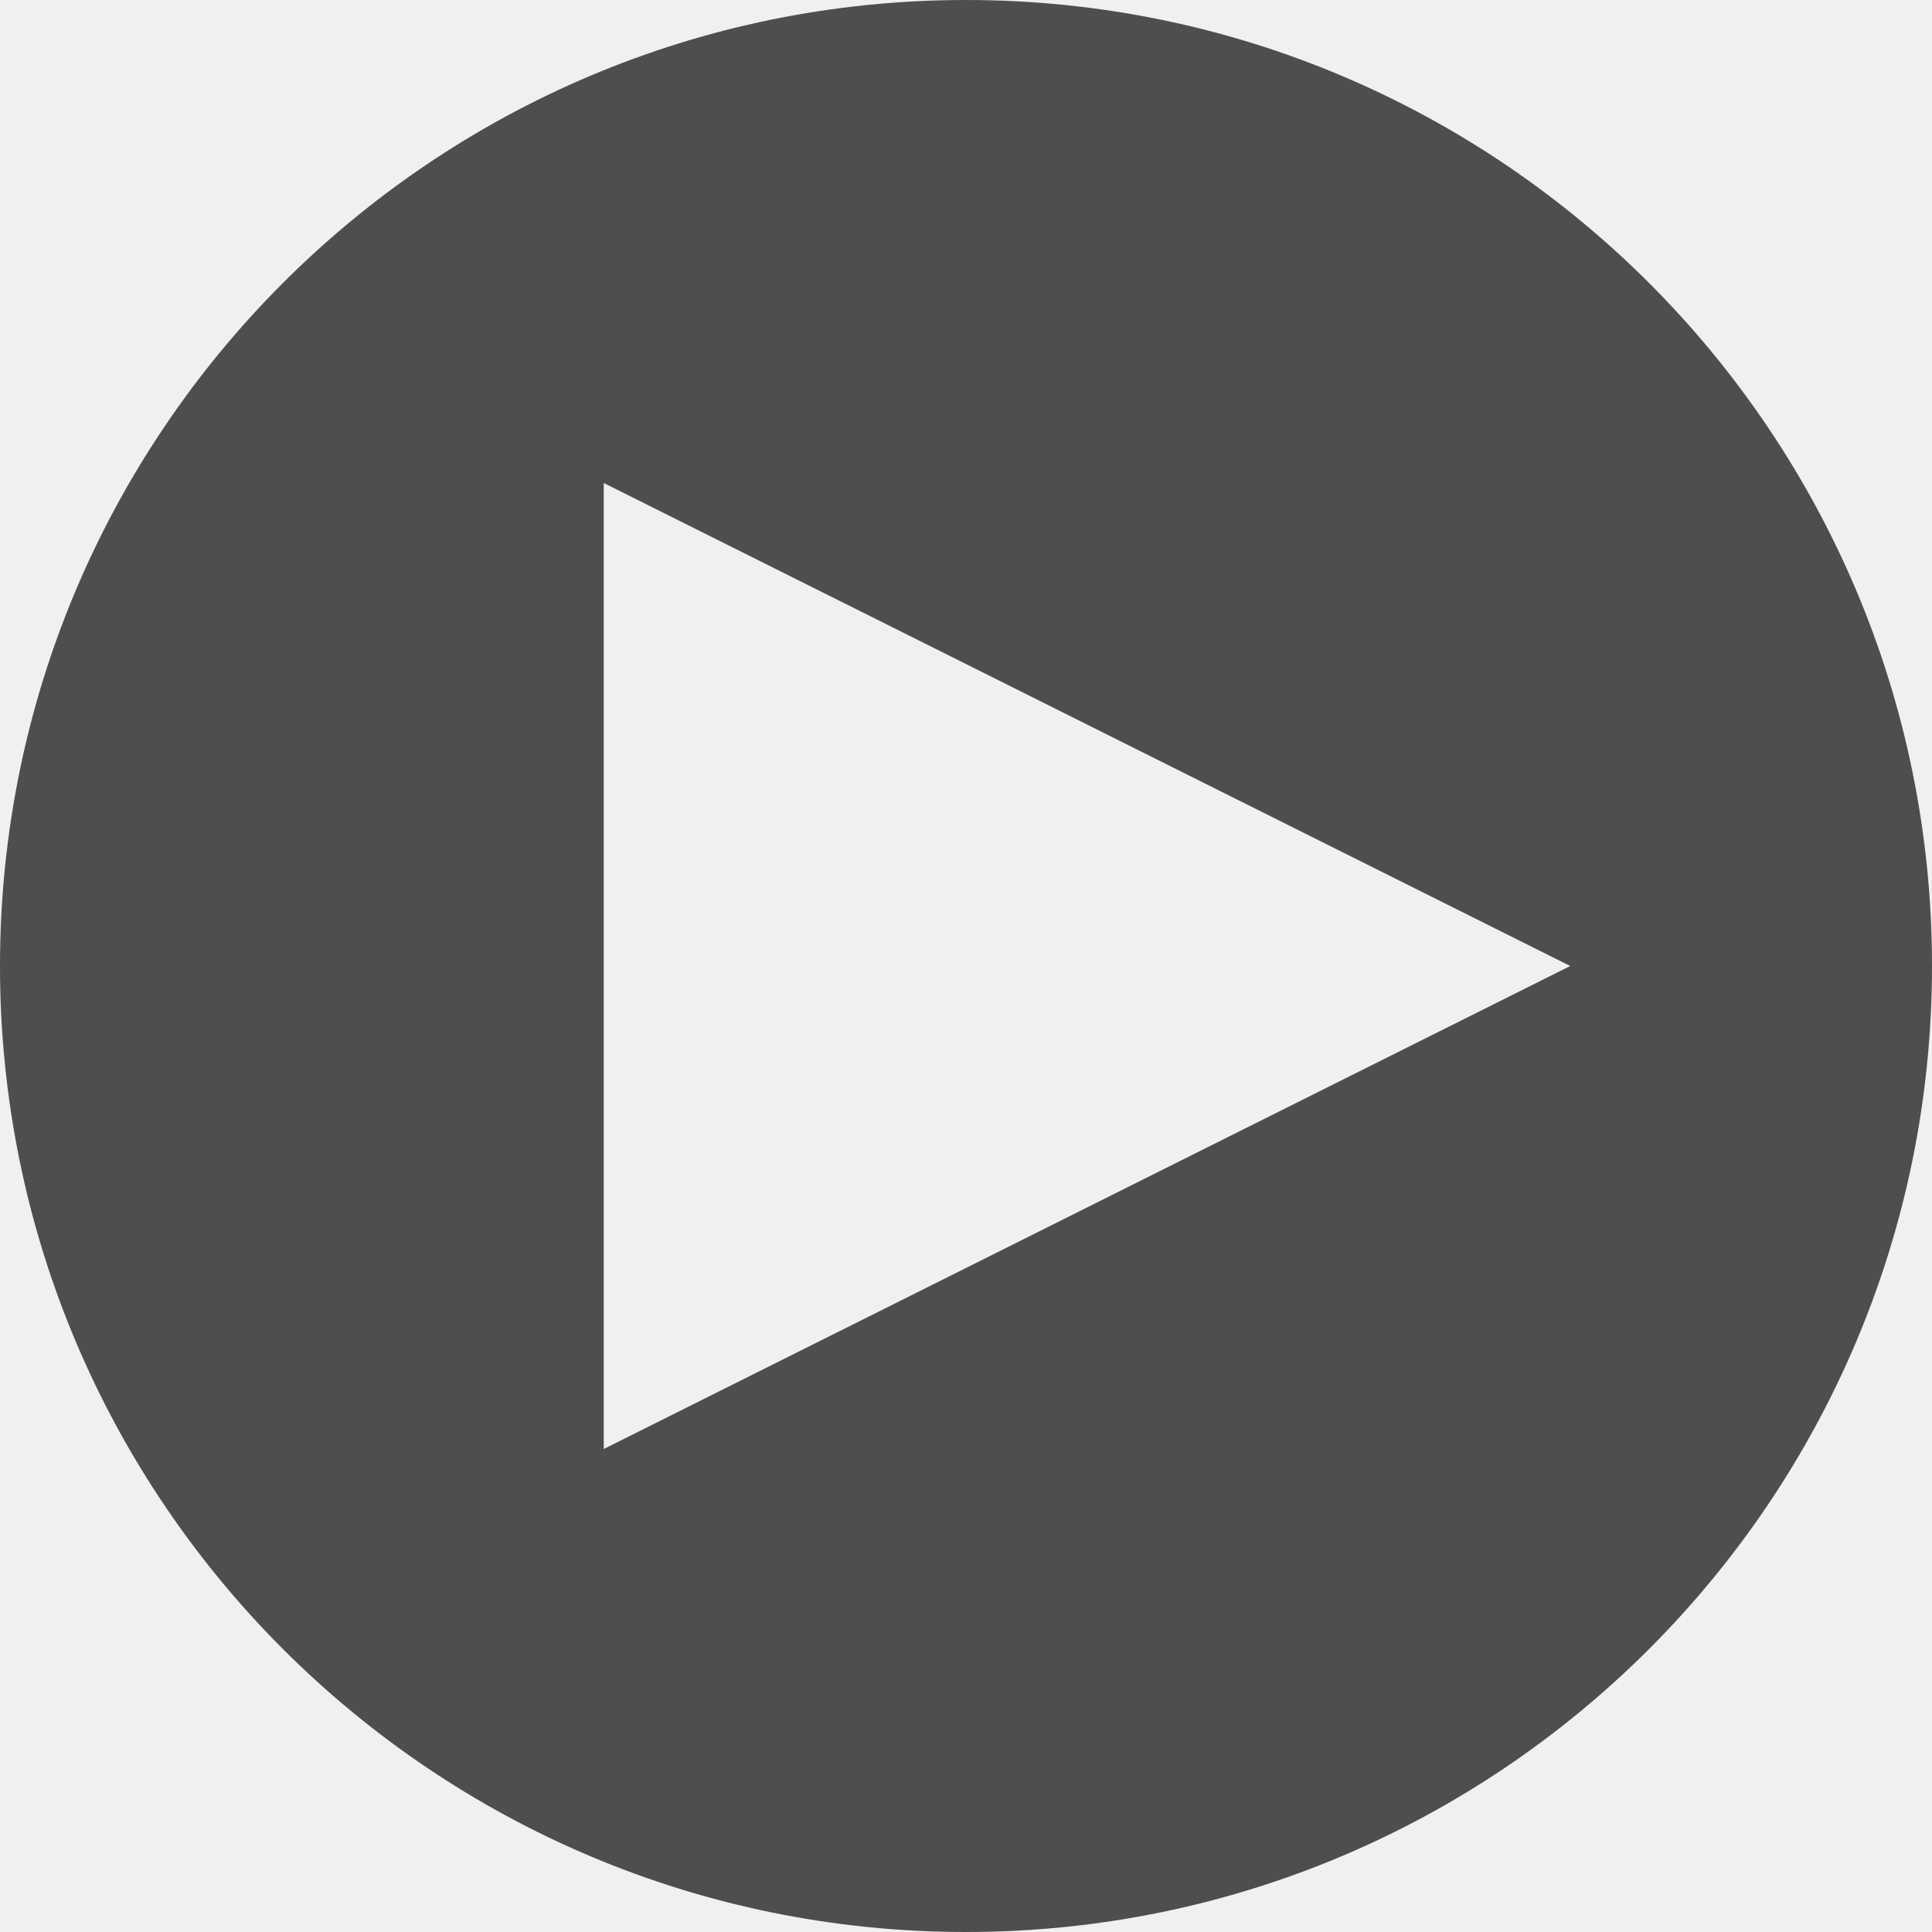
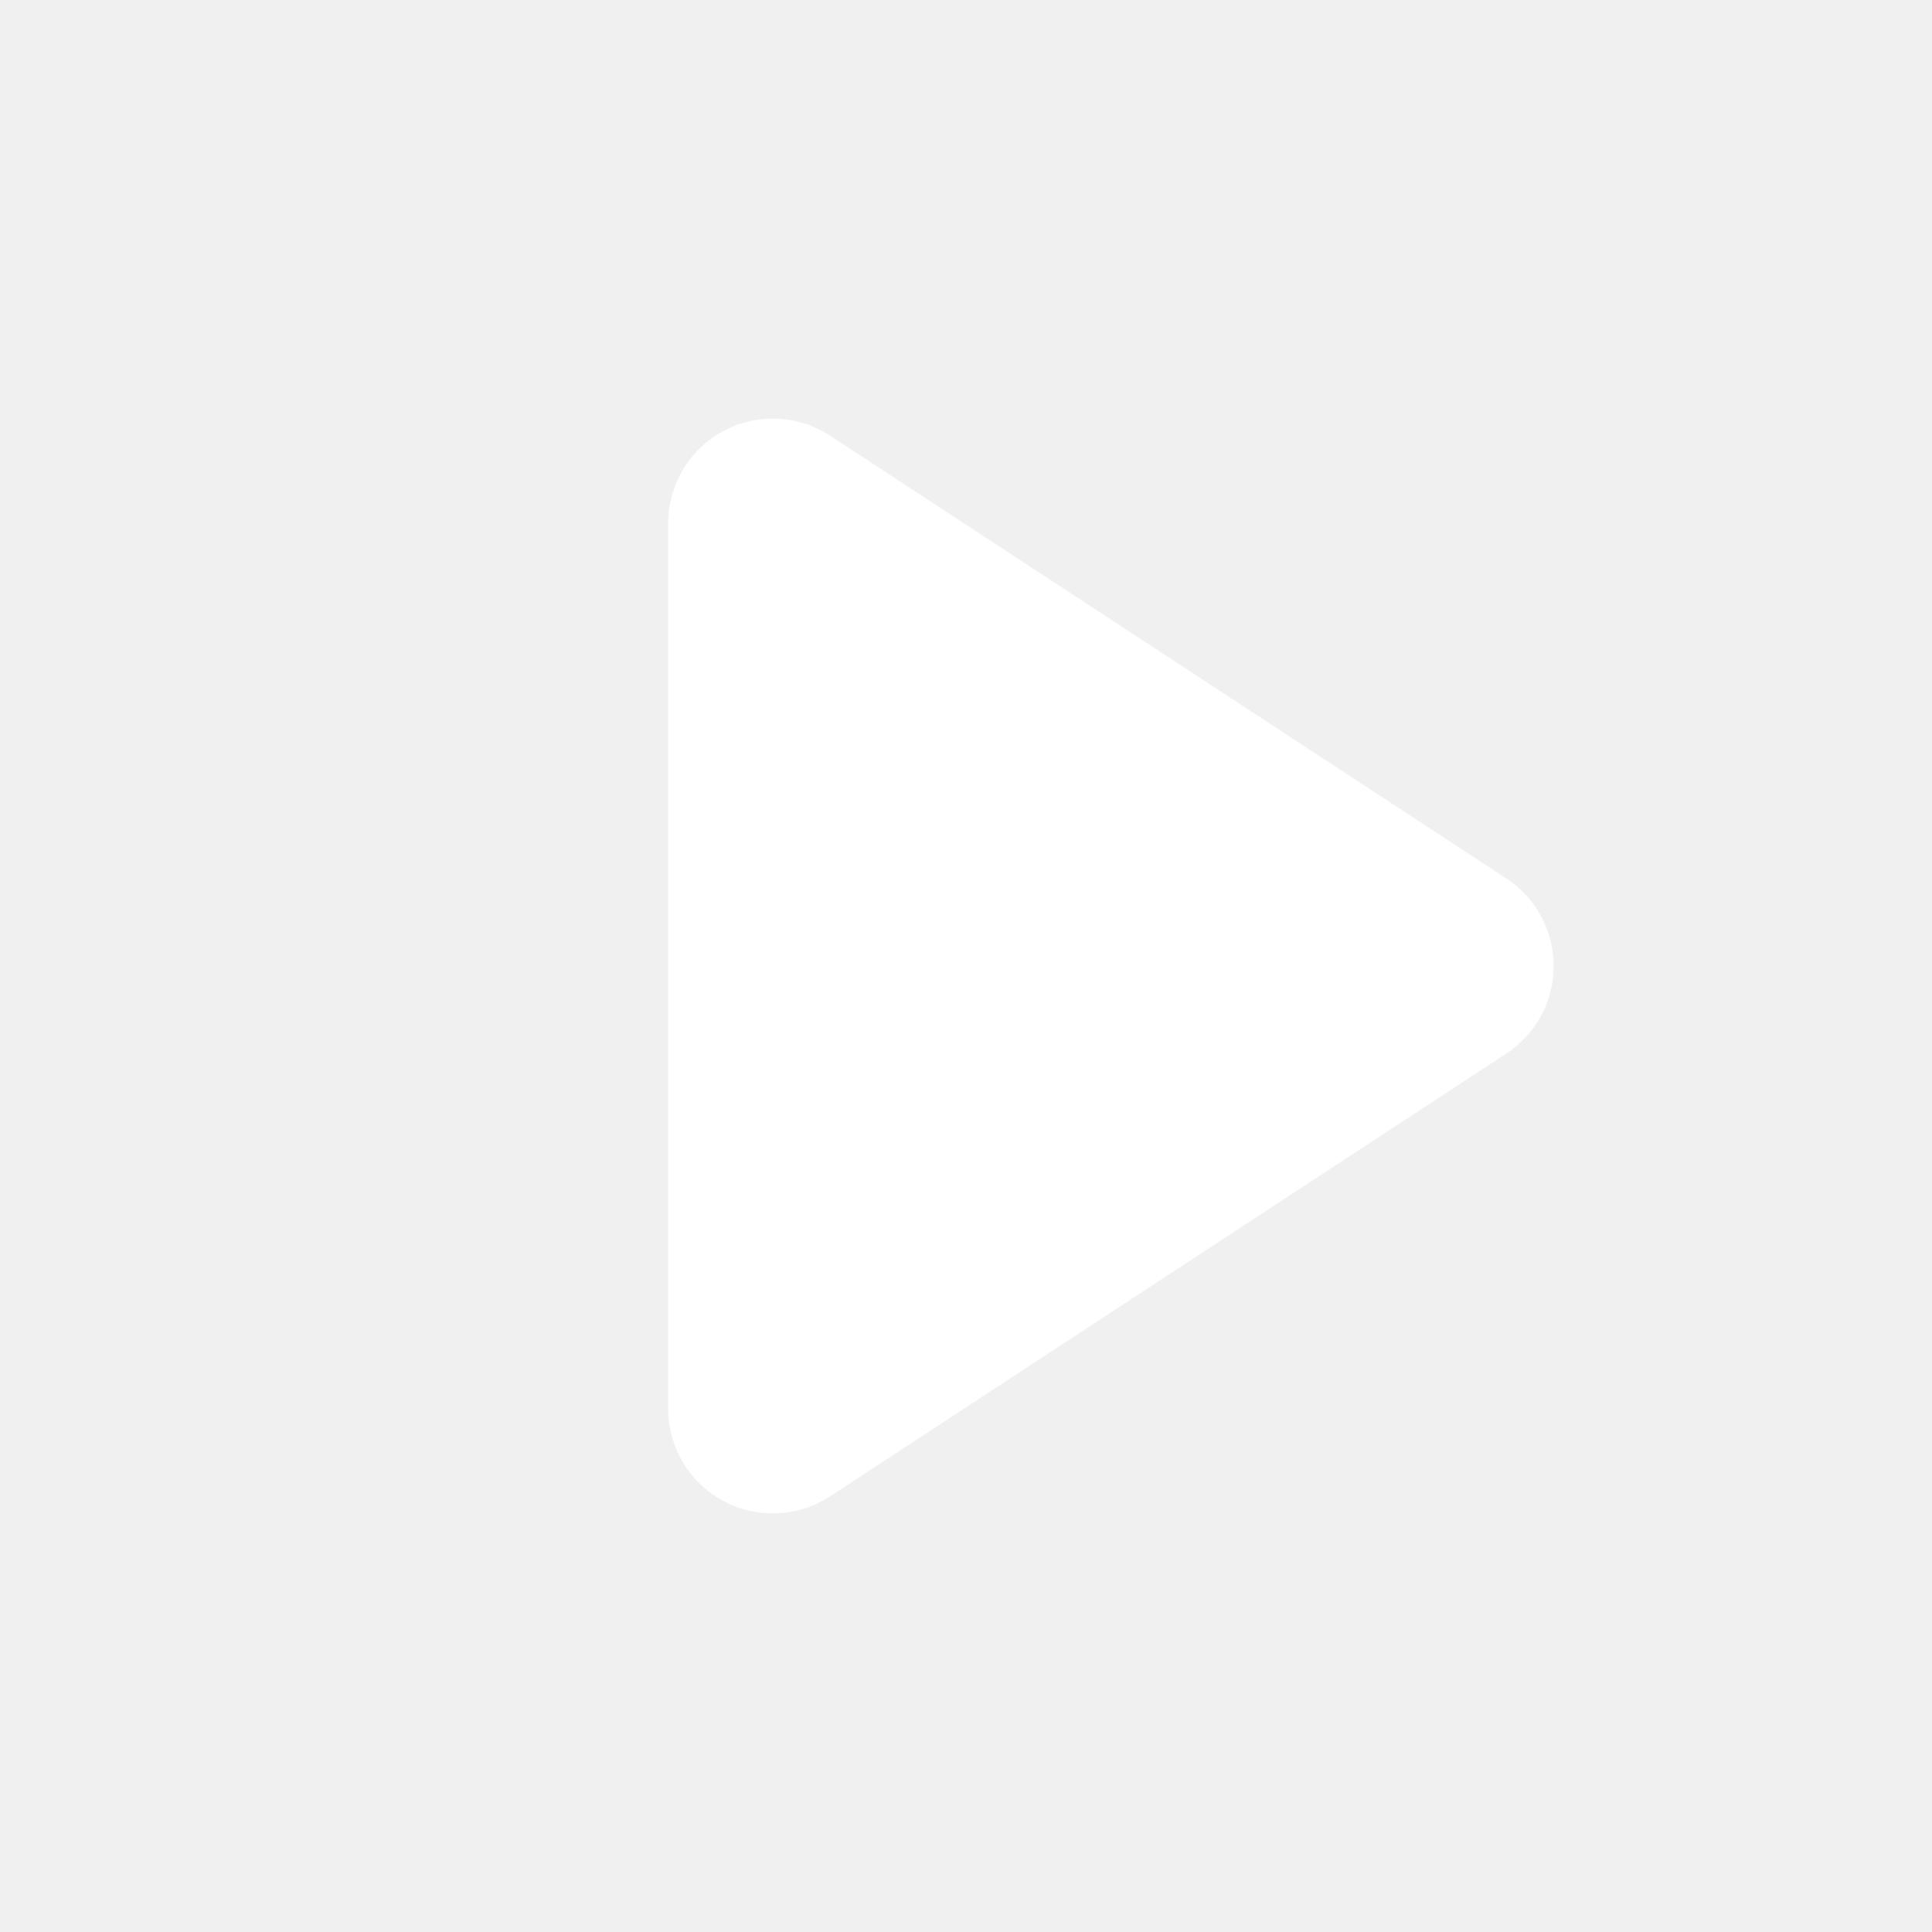
- <svg xmlns="http://www.w3.org/2000/svg" height="32px" style="enable-background:new 0 0 32 32;" version="1.1" viewBox="0 0 32 32" width="32px" xml:space="preserve">
-   <g id="Layer_1" />
-   <g id="play_x5F_alt">
-     <path d="M16,0C7.164,0,0,7.164,0,16s7.164,16,16,16s16-7.164,16-16S24.836,0,16,0z M10,24V8l16.008,8L10,24z   " style="fill:#4E4E50;" />
-   </g>
+ <svg xmlns="http://www.w3.org/2000/svg" viewBox="0 0 24 24" width="24" height="24">
+   <path d="M9.6 6.5v11L18 12z" fill="#FFFFFF" stroke="#FFFFFF" stroke-width="2.6" stroke-linejoin="round" stroke-linecap="round" />
</svg>
